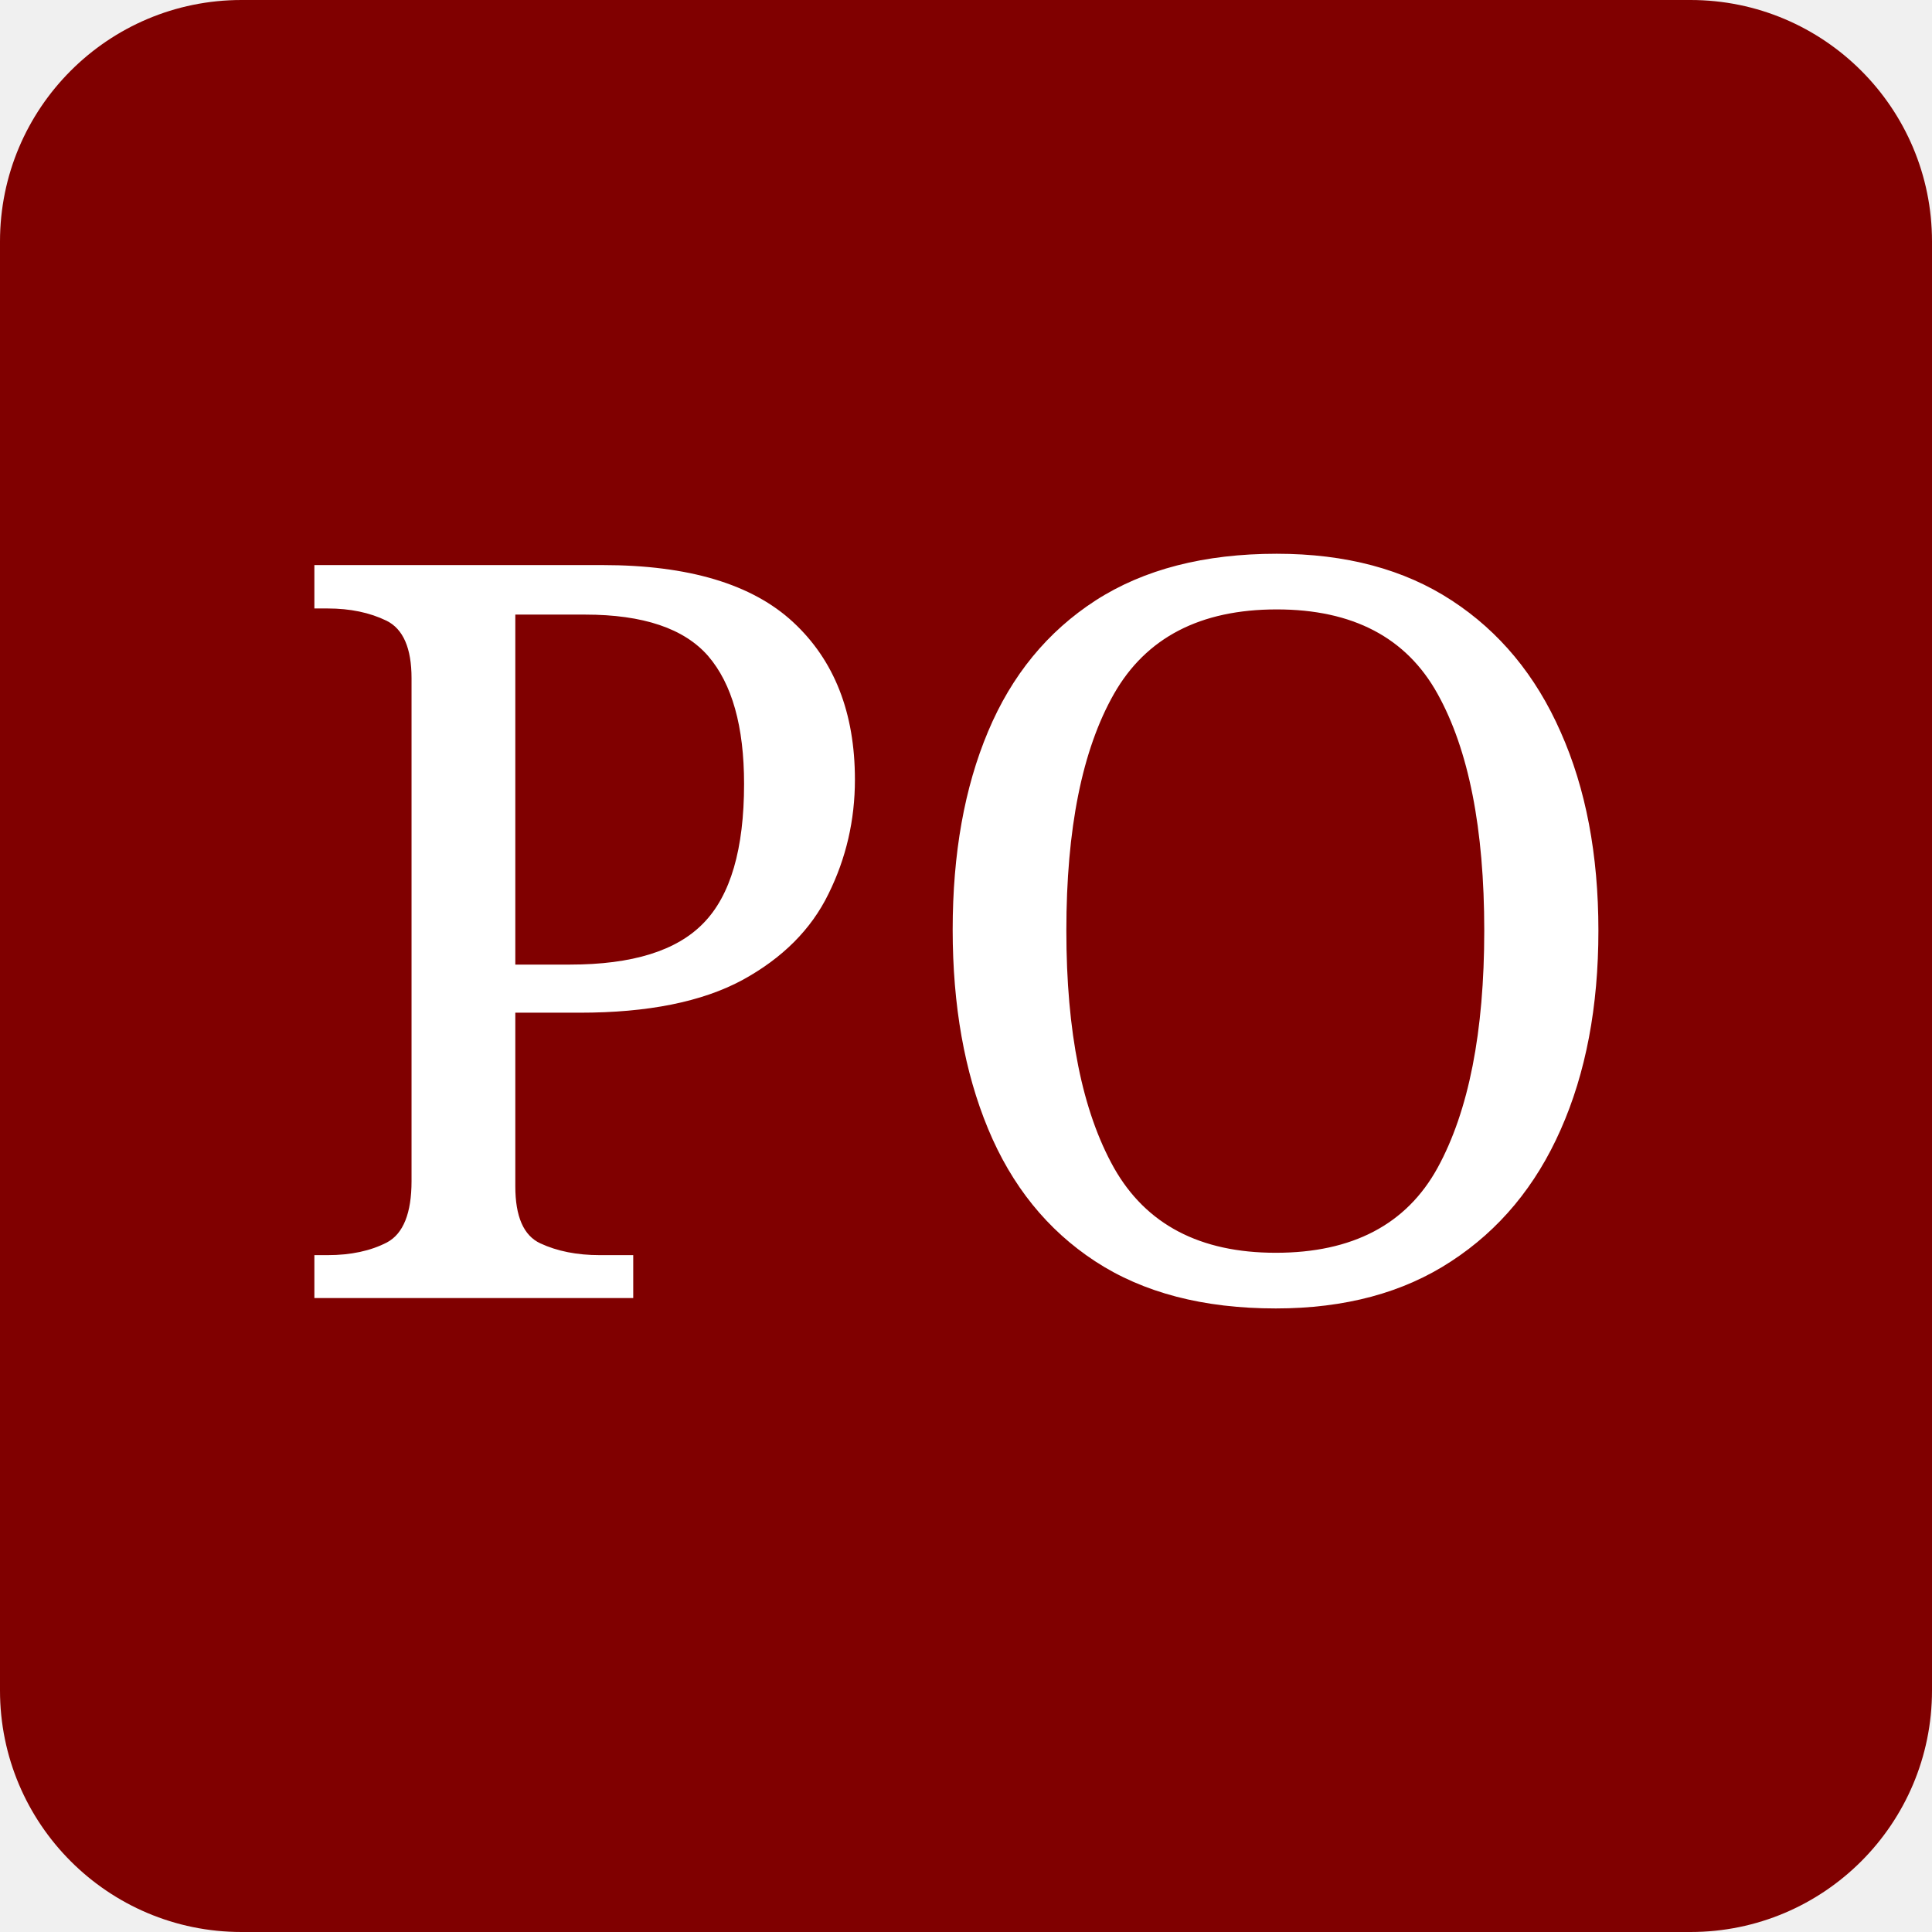
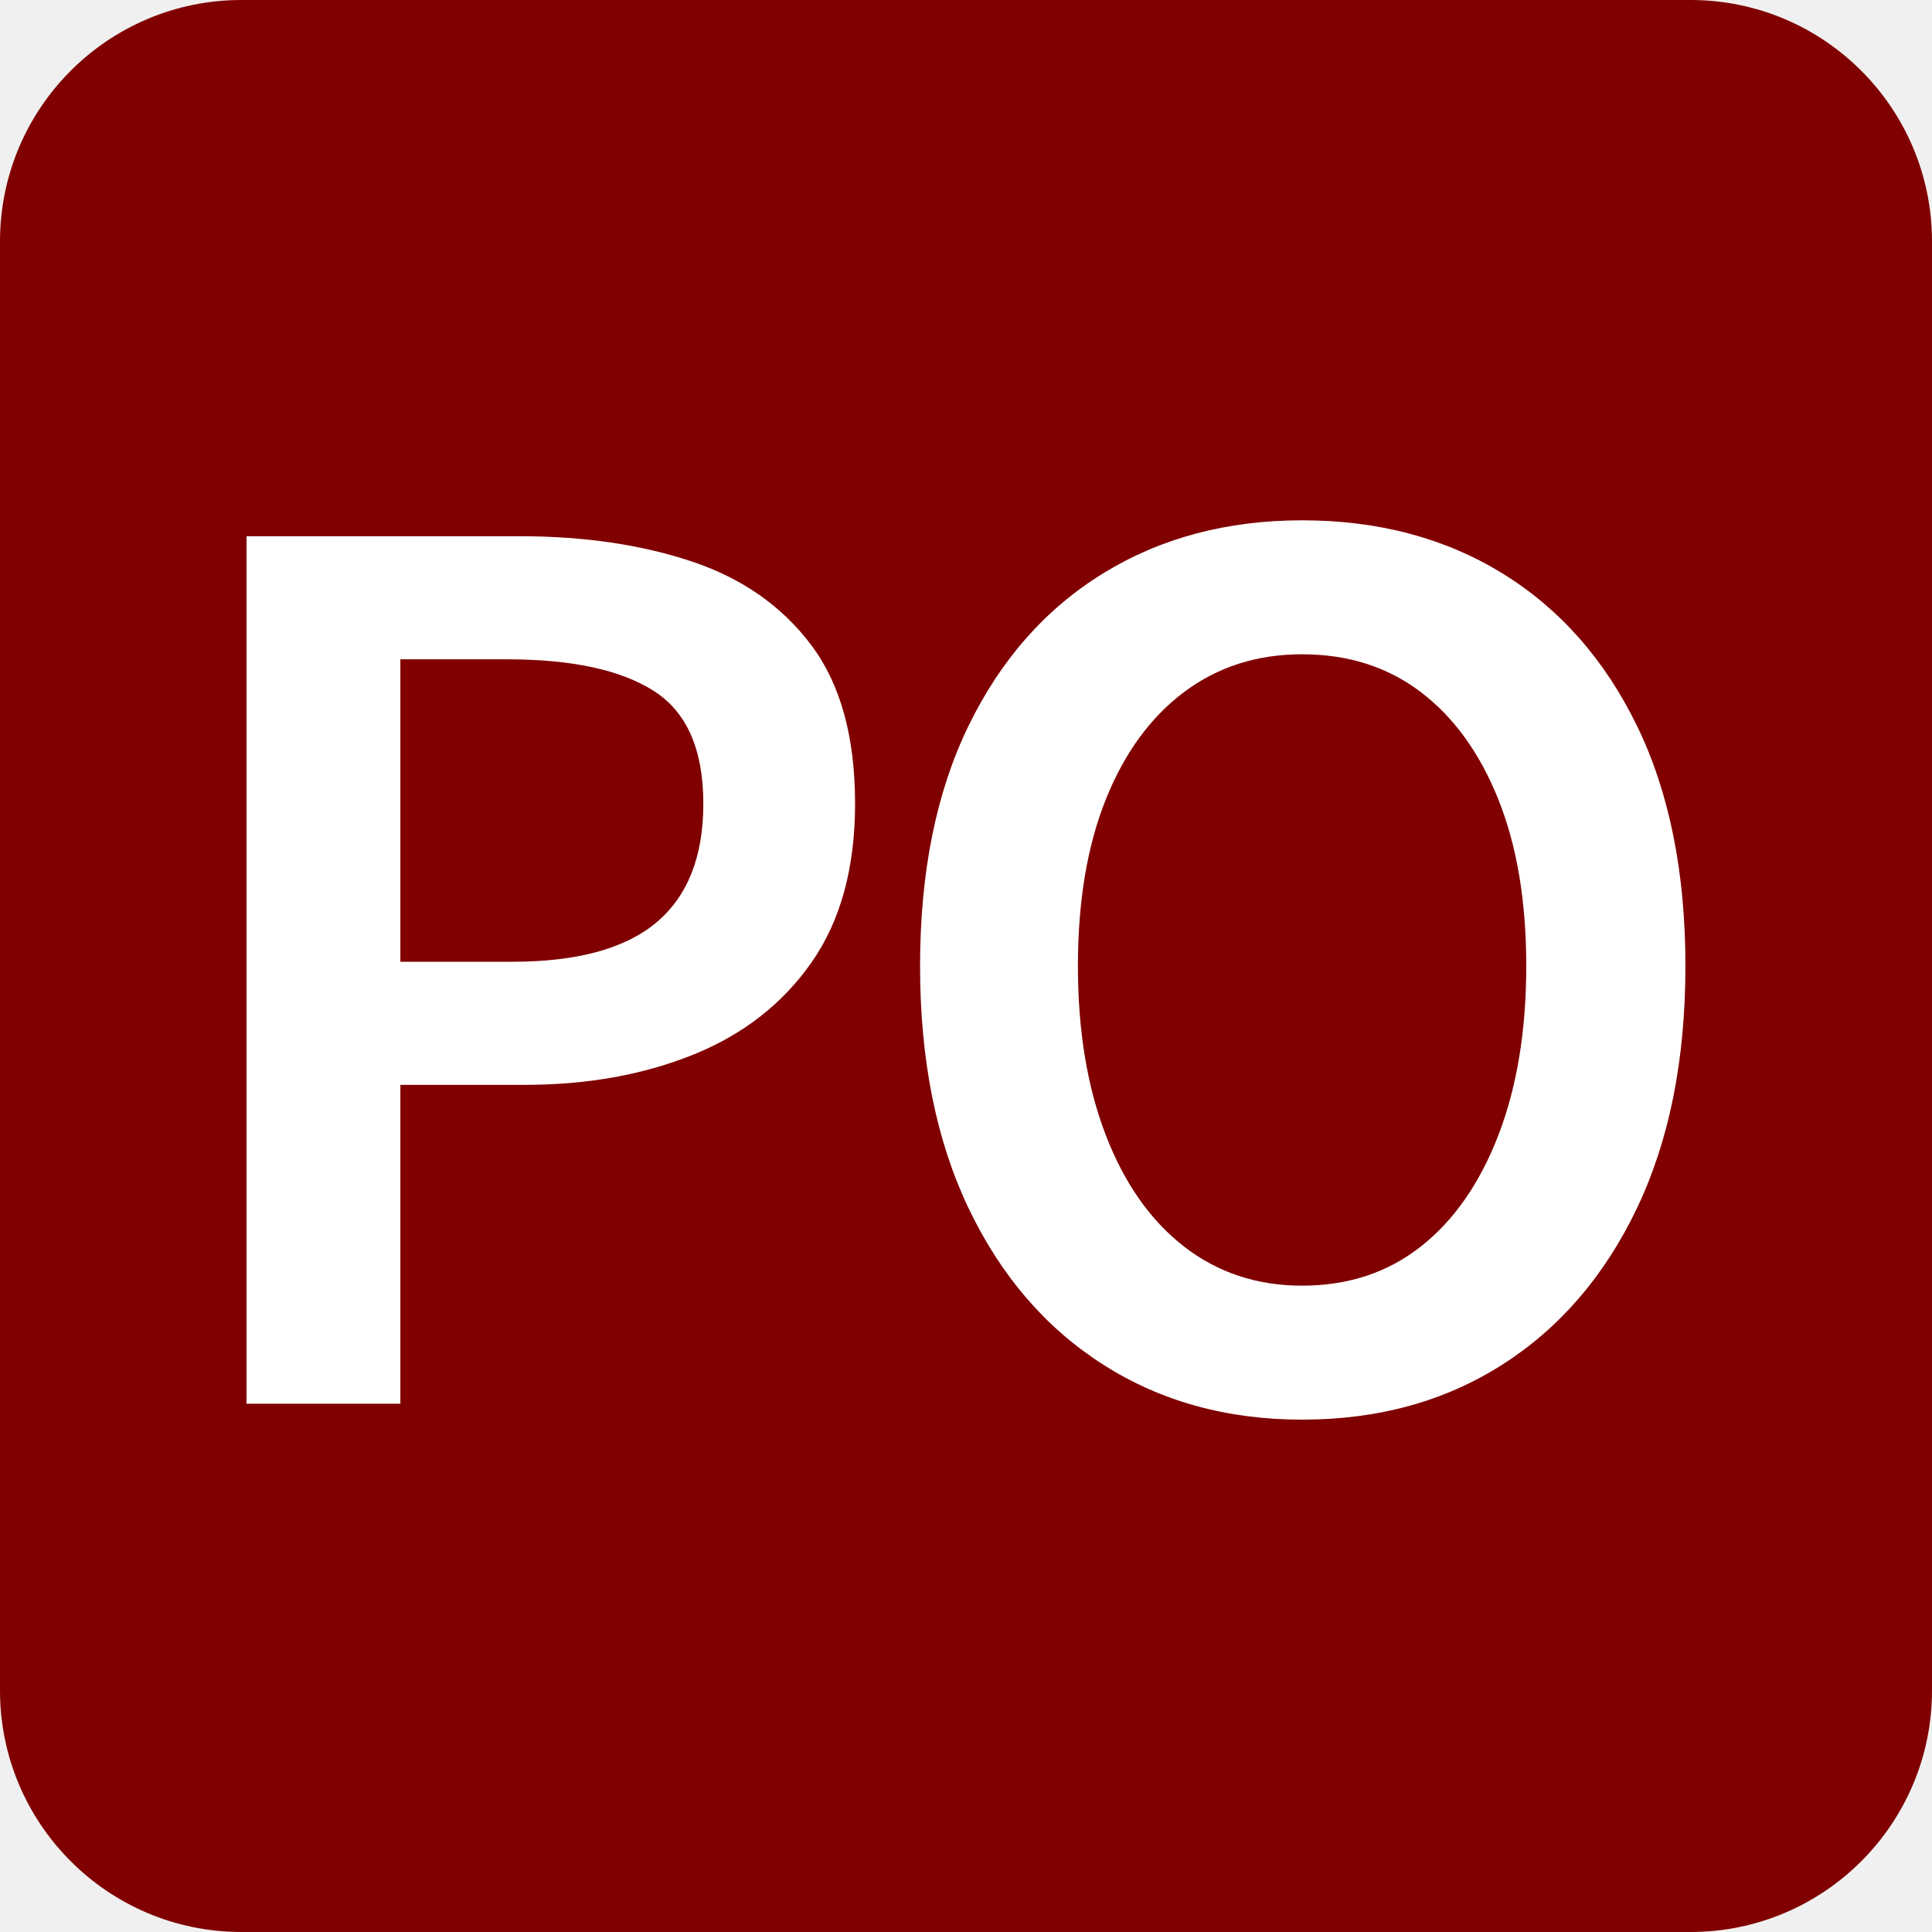
<svg xmlns="http://www.w3.org/2000/svg" viewBox="0 0 64 64">
  <rect width="64" height="64" rx="8" fill="#800000" />
-   <text x="32" y="43" font-family="Georgia, serif" font-size="34" text-anchor="middle" fill="#ffffff">PO</text>
+   <path fill="#ffffff" transform="translate(4.51 46.50) scale(0.04394 -0.04394)" d="M83.201 0.0V654H289.199Q361.799 654 418.799 635Q475.798 616 508.898 572.001Q541.998 528.001 541.998 452.401Q541.998 379.802 509.298 332.902Q476.599 286.002 420.099 263.202Q363.599 240.402 293.199 240.402H199.197V0.0ZM199.197 333.199H283.599Q357.0 333.199 392.301 362.9Q427.601 392.6 427.601 452.401Q427.601 513.602 390.201 537.403Q352.8 561.203 279.599 561.203H199.197Z M879 -12Q794 -12 729.0 29.5Q664 71 627.5 147.5Q591 224 591 330Q591 436 627.5 511.0Q664 586 729.0 626.0Q794 666 879 666Q965 666 1030.0 626.0Q1095 586 1131.5 511.0Q1168 436 1168 330Q1168 224 1131.5 147.5Q1095 71 1030.0 29.5Q965 -12 879 -12ZM879 89Q931 89 968.5 118.5Q1006 148 1027.0 202.5Q1048 257 1048 330Q1048 403 1027.0 455.5Q1006 508 968.5 536.5Q931 565 879 565Q828 565 790.0 536.5Q752 508 731.0 455.5Q710 403 710 330Q710 257 731.0 202.5Q752 148 790.0 118.5Q828 89 879 89Z" />
</svg>
